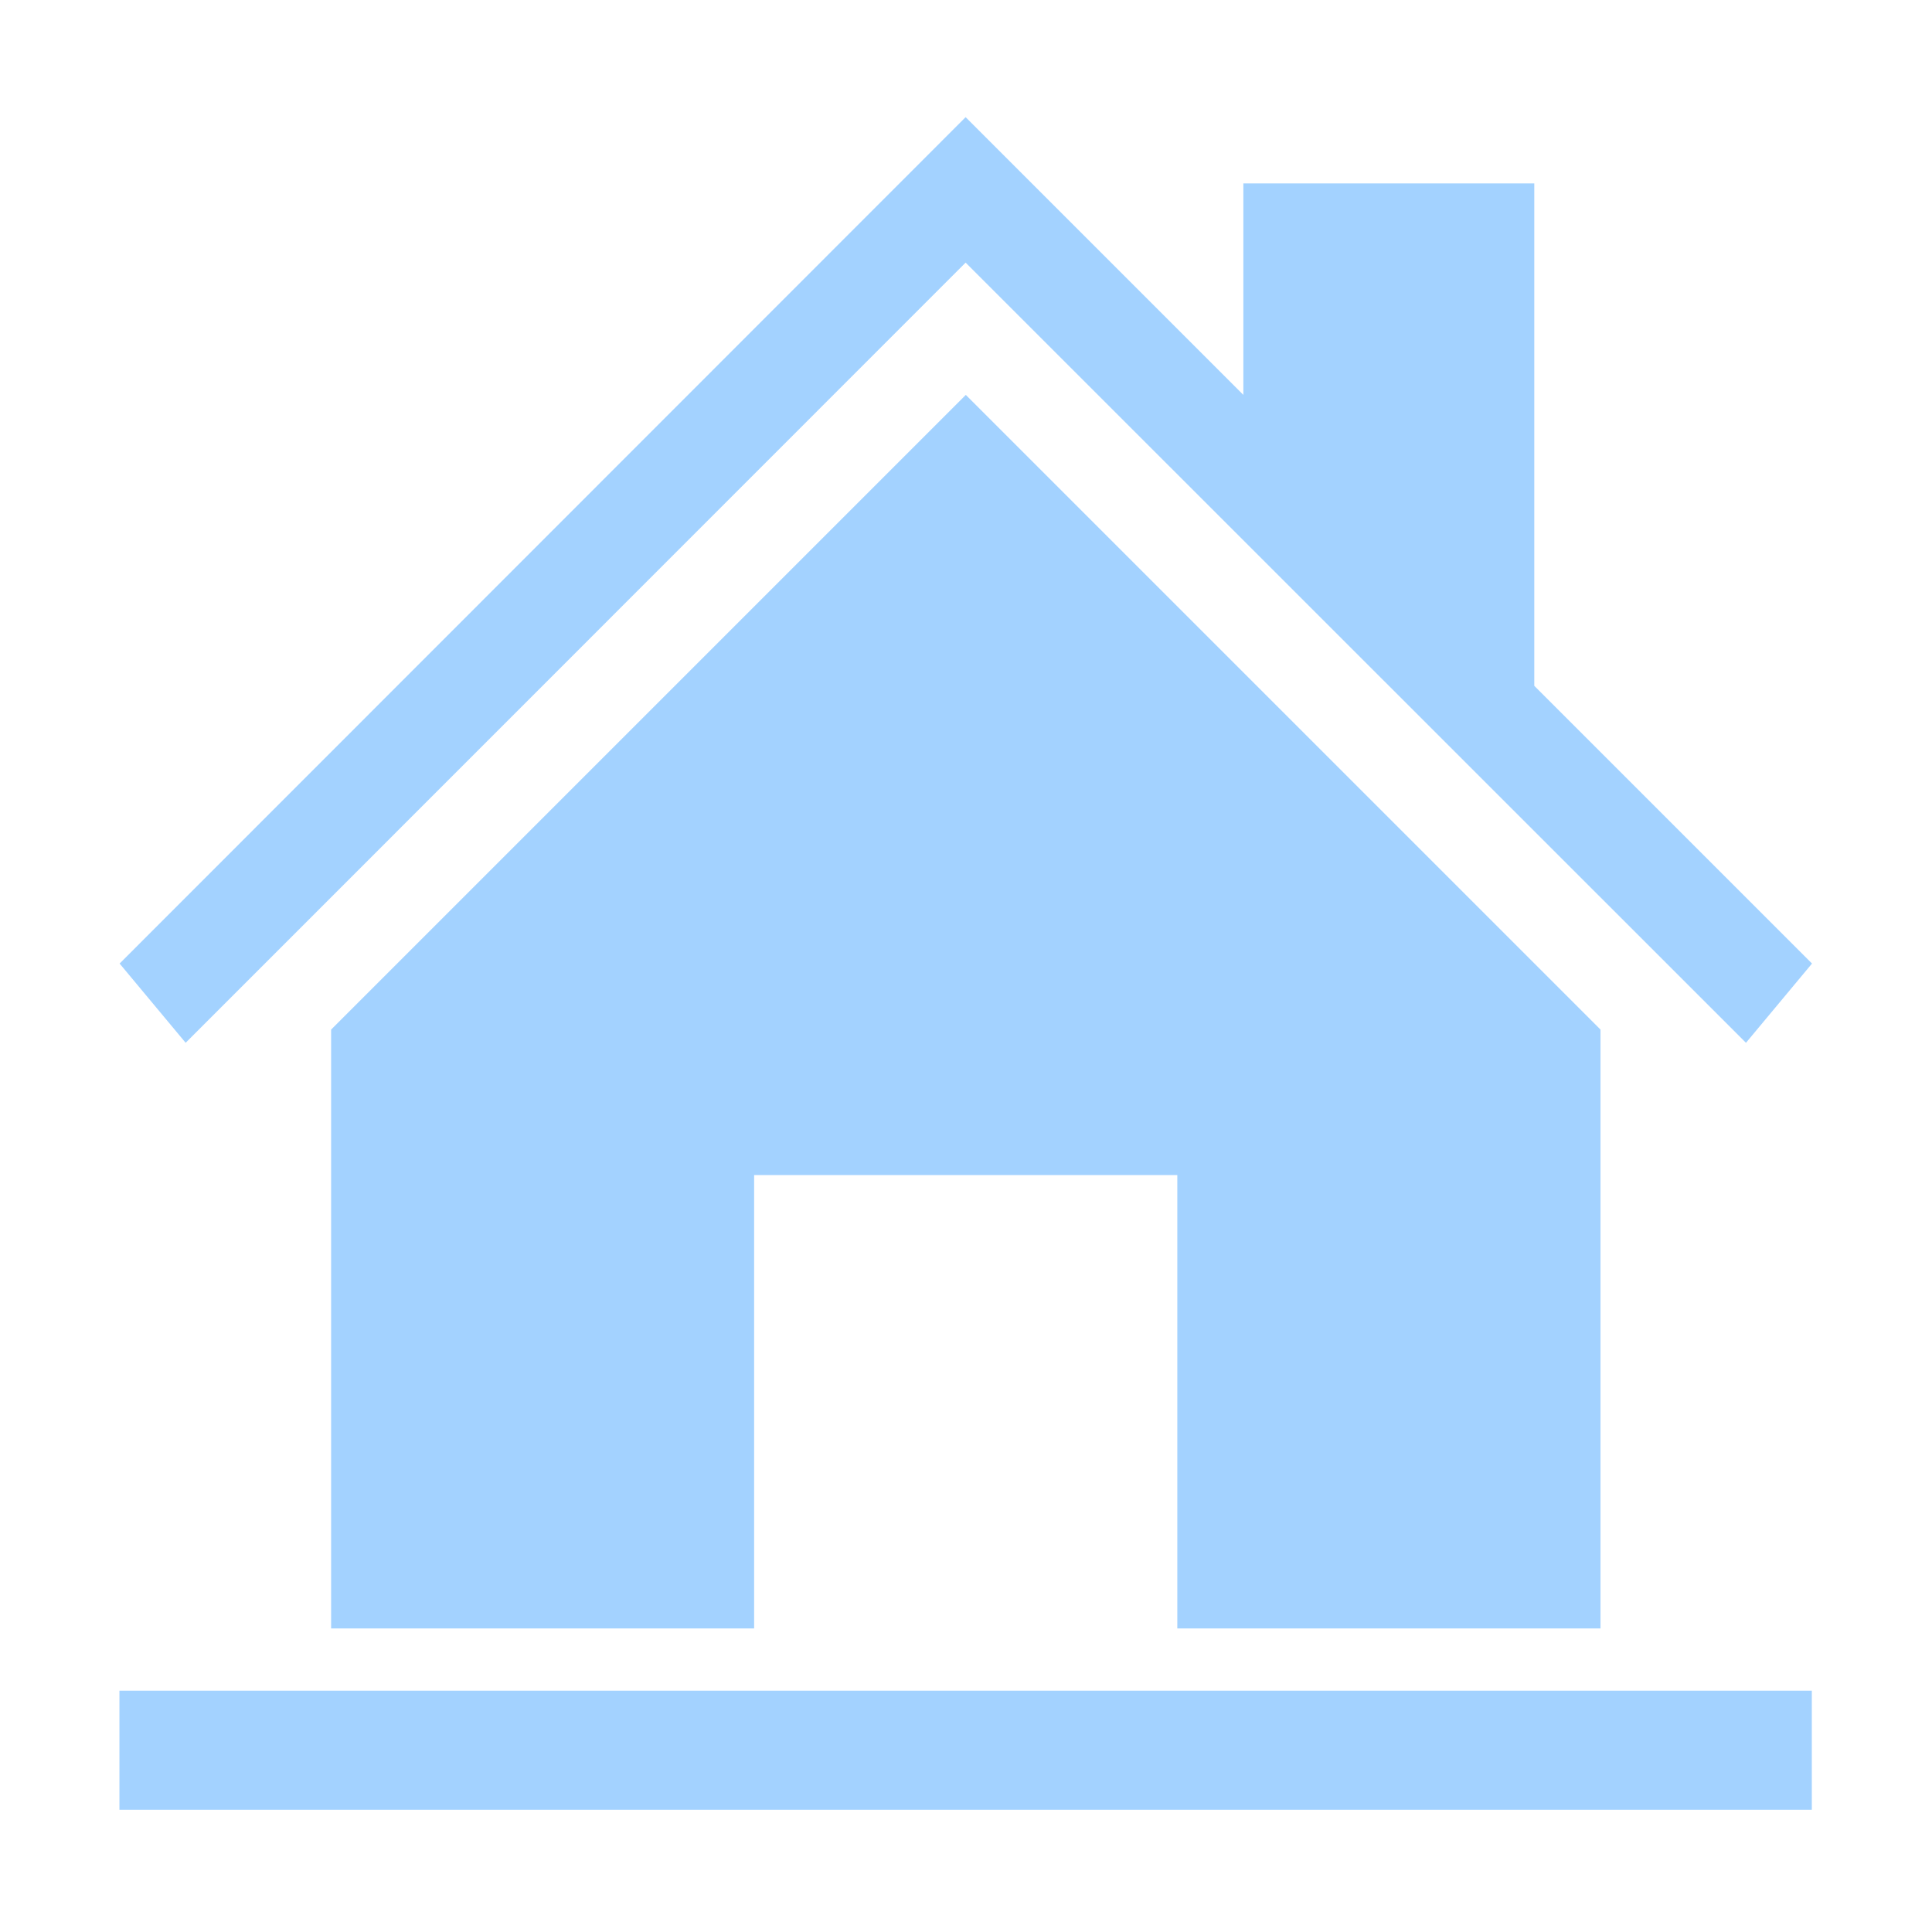
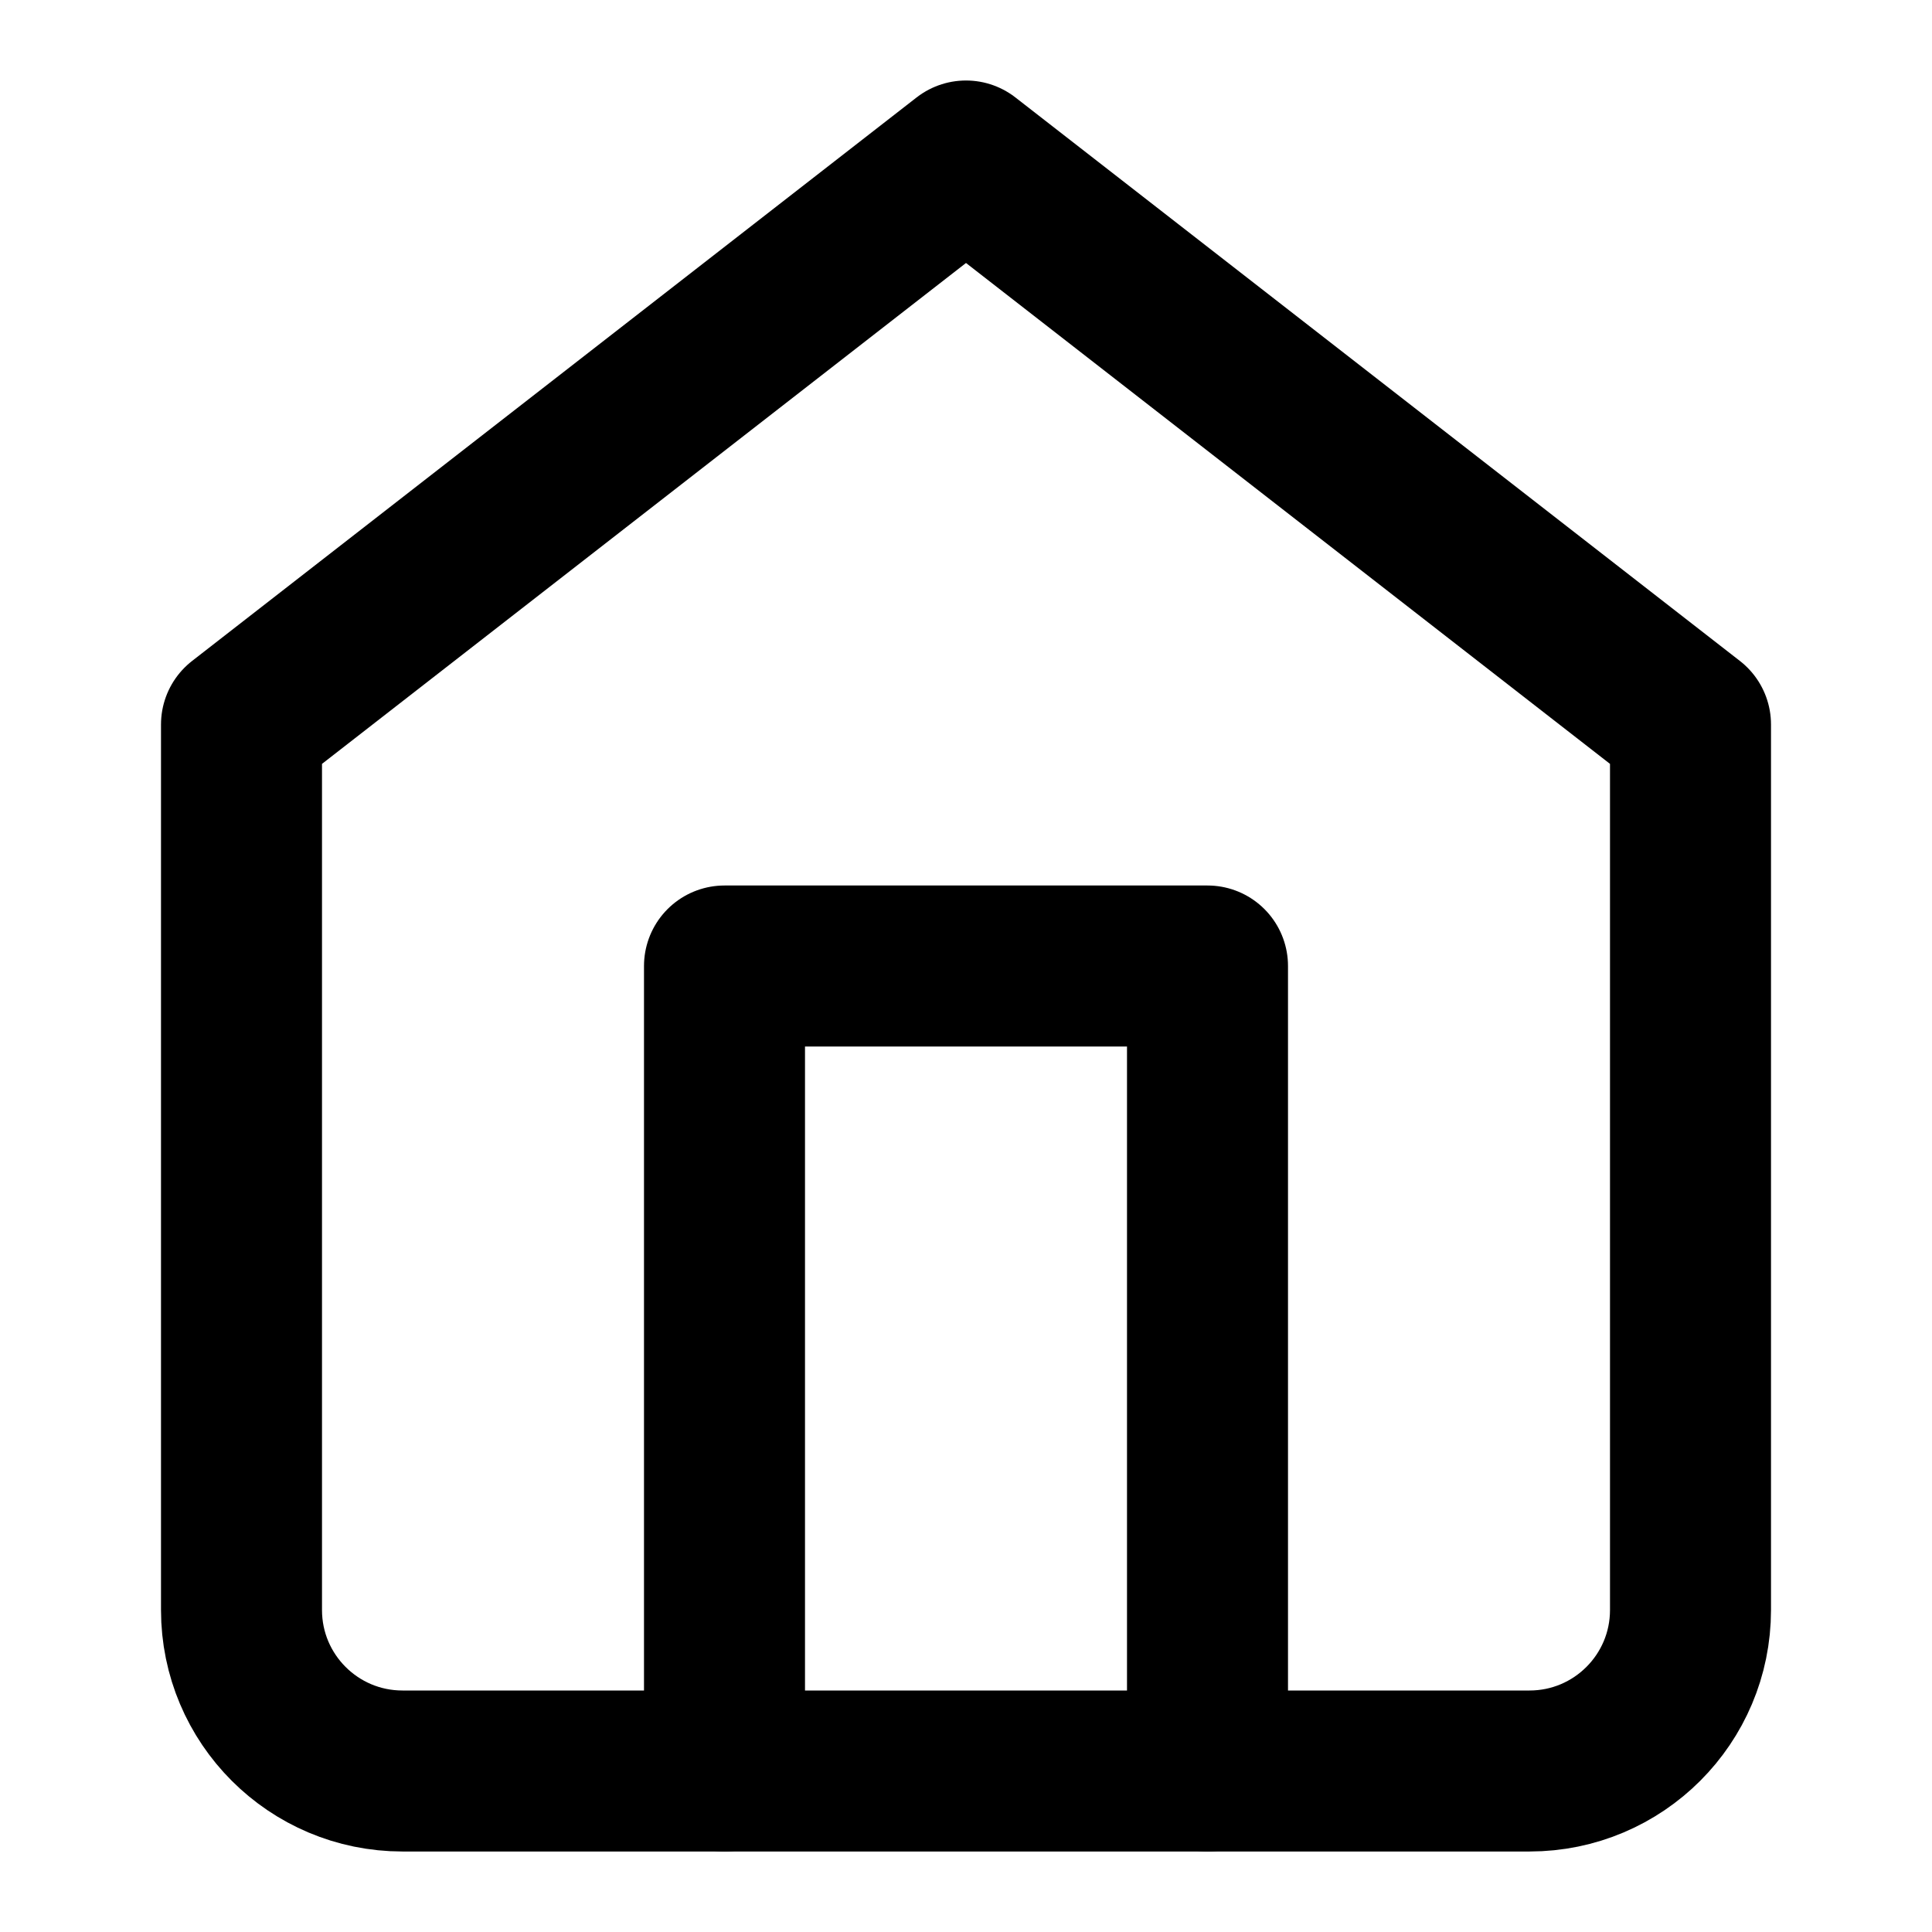
- <svg xmlns="http://www.w3.org/2000/svg" t="1772810193475" class="icon" viewBox="0 0 1024 1024" version="1.1" p-id="5200" width="48" height="48">
-   <path d="M63.3 959.2v-63.1h897v63.1h-897z m112.2-96.1V545.7l336.4-336.4 336.4 336.4v317.4H624V622.8H399.7v240.3H175.5z m336.3-723.9L98.4 552.7l-35-42L511.8 62.1 659 209.3V97.2h154.2v266.3l147.2 147.2-35 42-413.6-413.5z" fill="#A3D2FF" p-id="5201" />
+ <svg xmlns="http://www.w3.org/2000/svg" width="24" height="24" viewBox="0 0 24 24" fill="none" stroke="currentColor" stroke-width="2" stroke-linecap="round" stroke-linejoin="round">
+   <path d="m3 9 9-7 9 7v11a2 2 0 0 1-2 2H5a2 2 0 0 1-2-2z" />
+   <polyline points="9 22 9 12 15 12 15 22" />
</svg>
